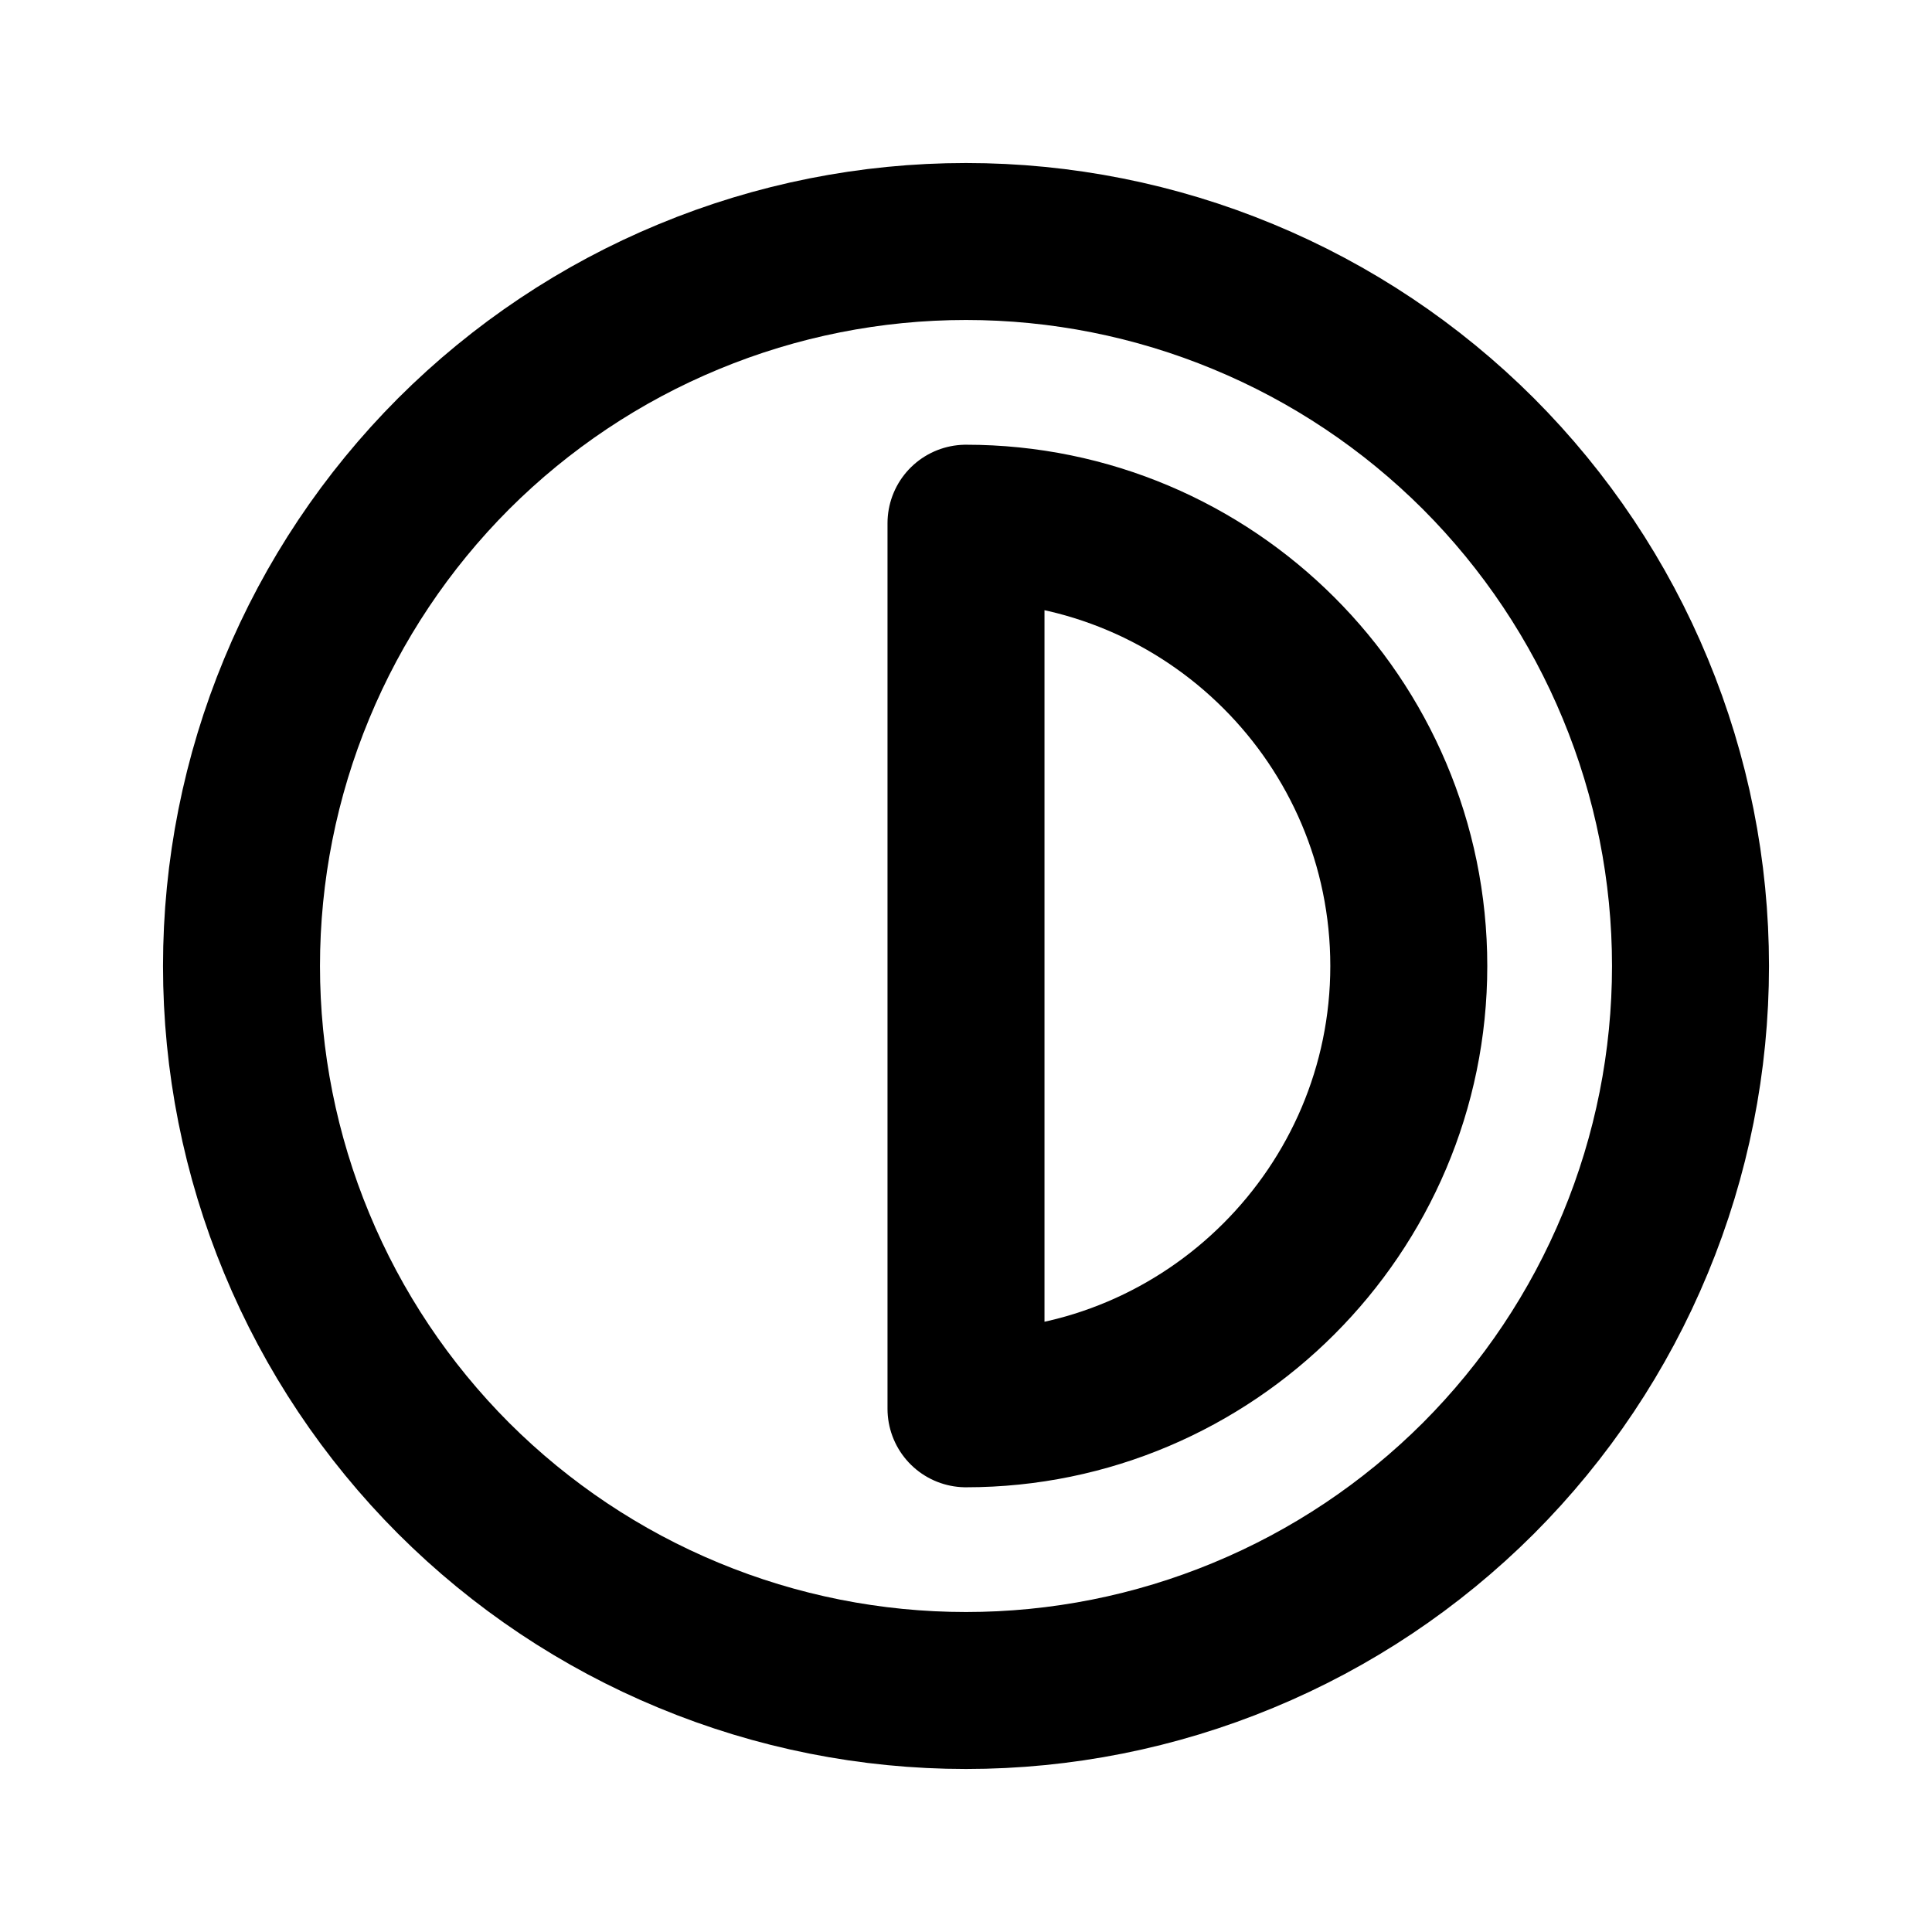
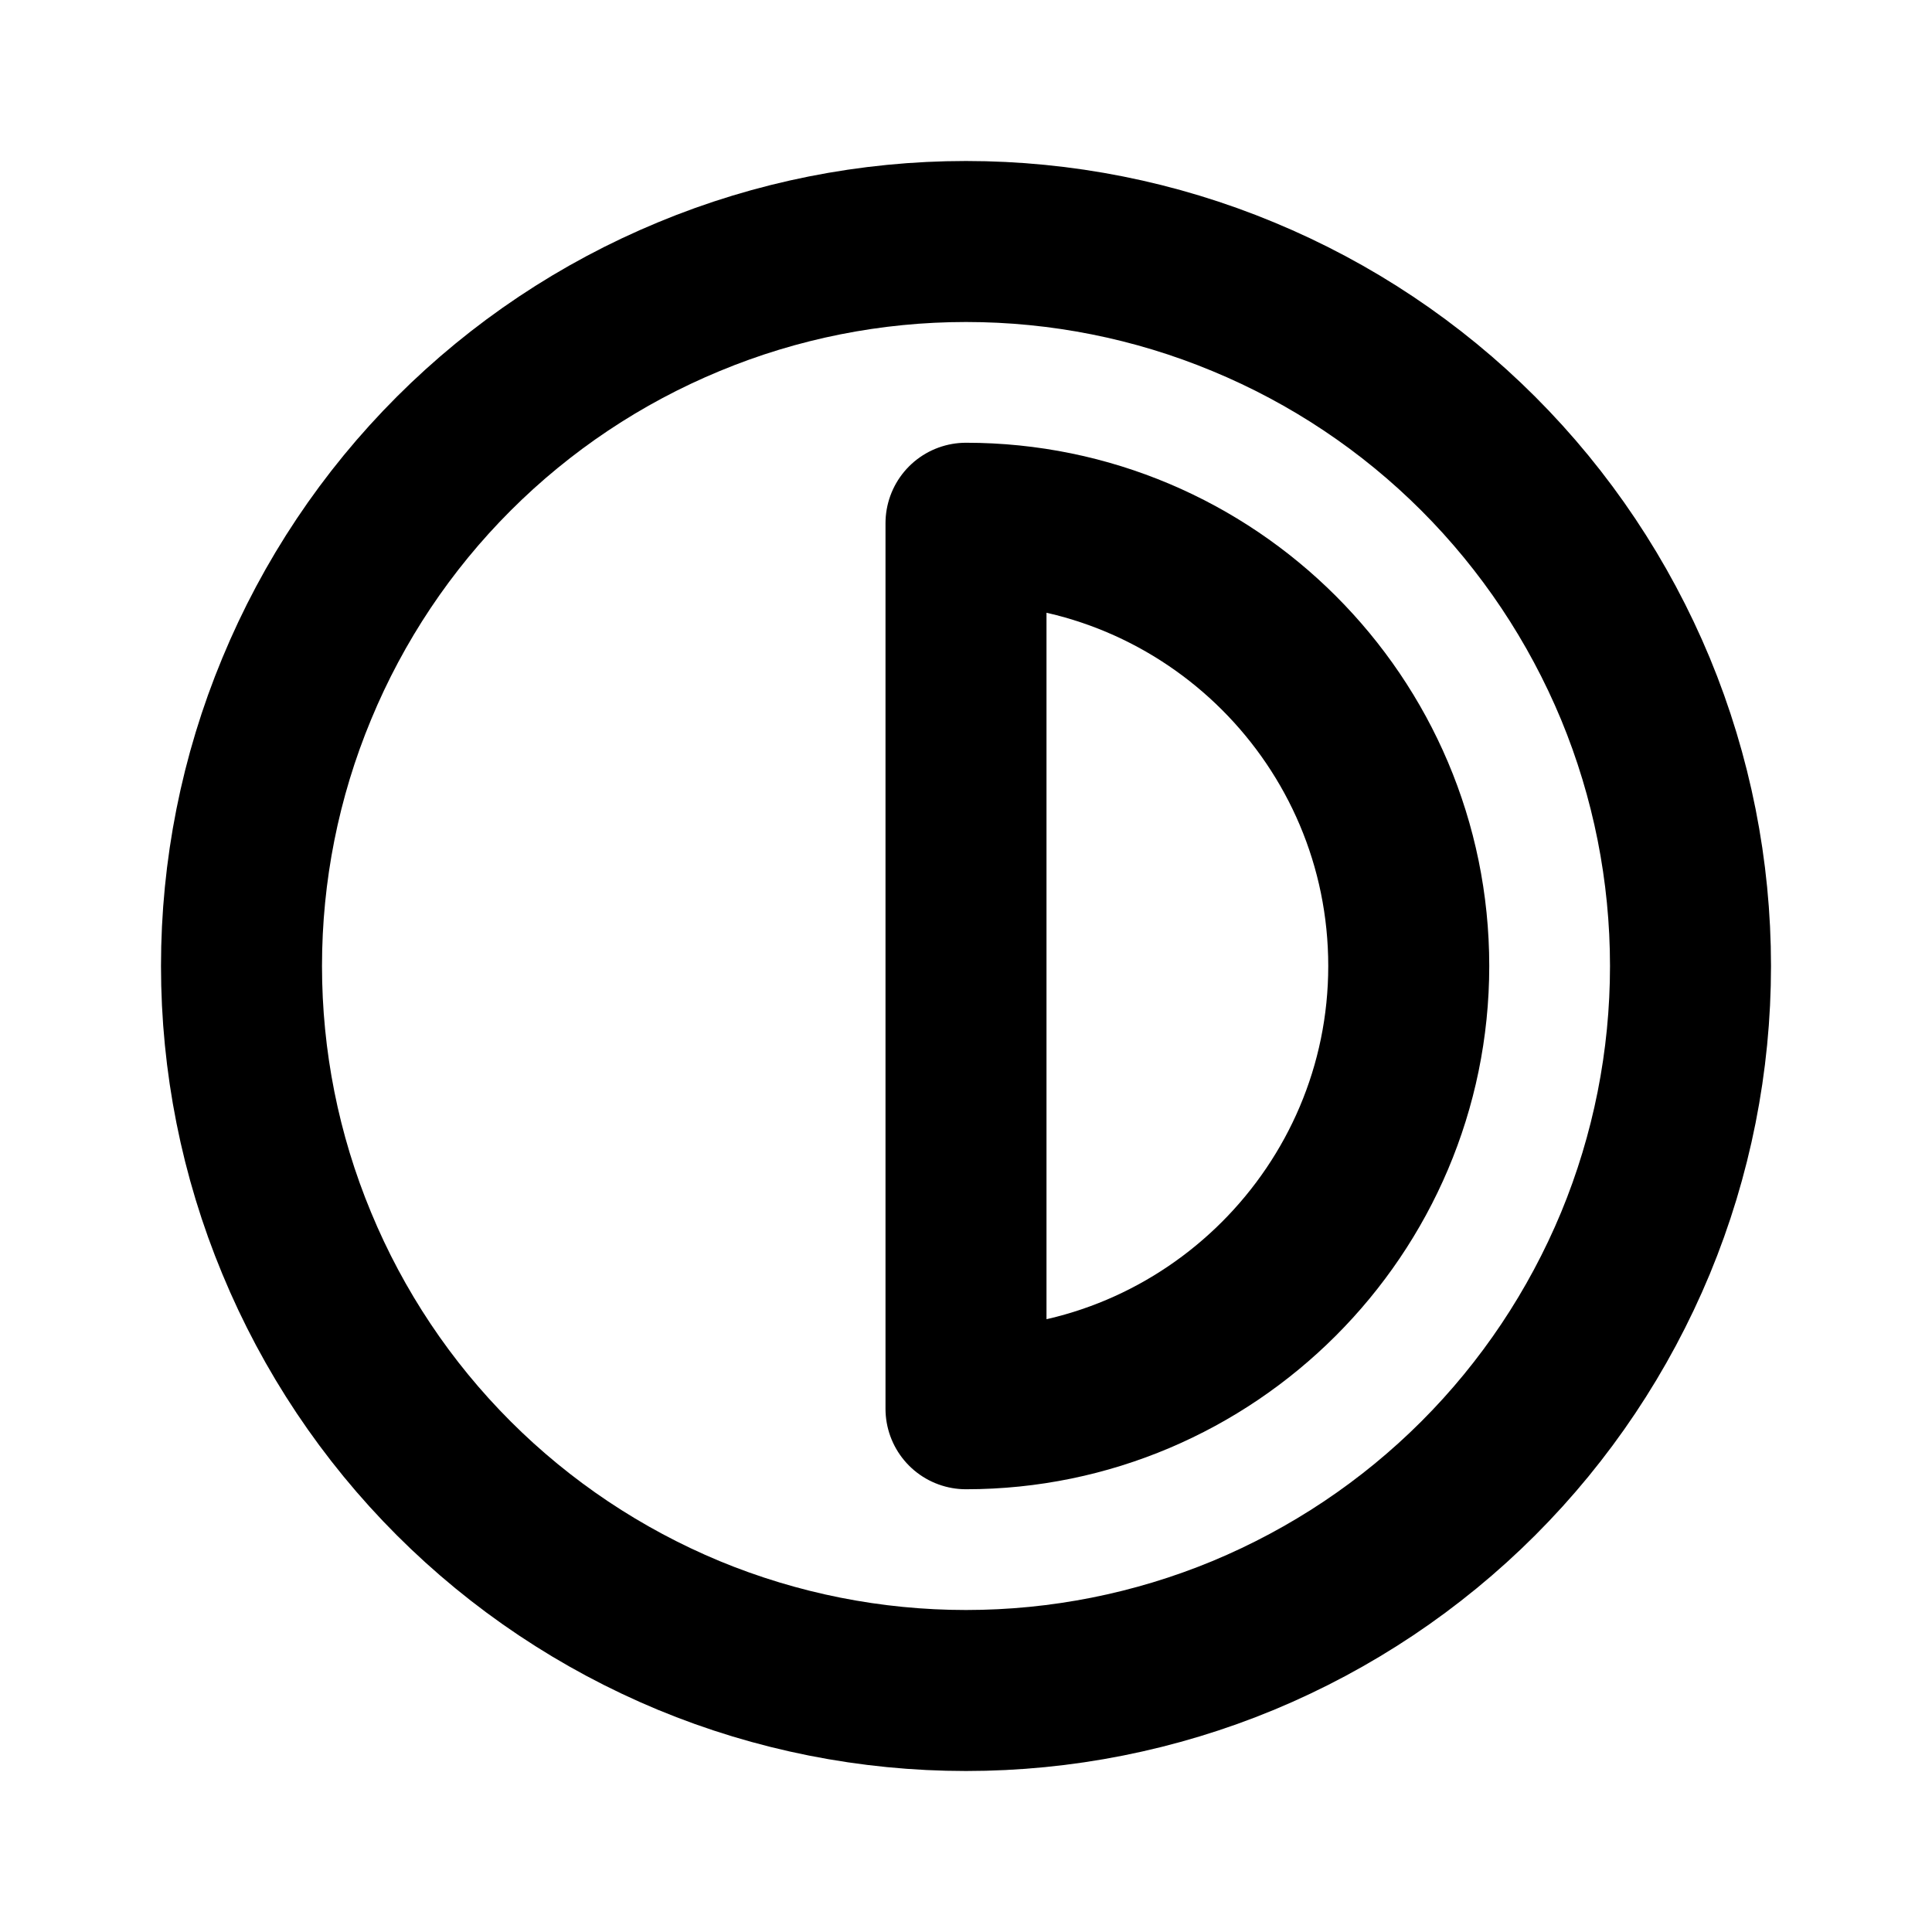
- <svg xmlns="http://www.w3.org/2000/svg" width="16" height="16" viewBox="0 0 16 16" fill="none">
-   <path d="M8 2C7.212 2 6.432 2.155 5.704 2.457C4.976 2.758 4.315 3.2 3.757 3.757C3.2 4.315 2.758 4.976 2.457 5.704C2.155 6.432 2 7.212 2 8C2 8.788 2.155 9.568 2.457 10.296C2.758 11.024 3.2 11.685 3.757 12.243C4.315 12.8 4.976 13.242 5.704 13.543C6.432 13.845 7.212 14 8 14C8.788 14 9.568 13.845 10.296 13.543C11.024 13.242 11.685 12.8 12.243 12.243C12.8 11.685 13.242 11.024 13.543 10.296C13.845 9.568 14 8.788 14 8C14 7.212 13.845 6.432 13.543 5.704C13.242 4.976 12.8 4.315 12.243 3.757C11.685 3.2 11.024 2.758 10.296 2.457C9.568 2.155 8.788 2 8 2Z" stroke="black" stroke-width="1.3" stroke-linecap="round" stroke-linejoin="round" />
-   <path d="M8 11.667V4.333C10.02 4.333 11.667 5.973 11.667 8C11.667 10.02 10.02 11.667 8 11.667Z" stroke="black" stroke-width="1.3" stroke-linecap="round" stroke-linejoin="round" />
+ <svg xmlns="http://www.w3.org/2000/svg" width="12" height="12" viewBox="0 0 12 12" fill="none">
+   <path d="M6 1.5C5.409 1.5 4.824 1.616 4.278 1.843C3.732 2.069 3.236 2.4 2.818 2.818C2.4 3.236 2.069 3.732 1.843 4.278C1.616 4.824 1.5 5.409 1.5 6C1.5 6.591 1.616 7.176 1.843 7.722C2.069 8.268 2.4 8.764 2.818 9.182C3.236 9.6 3.732 9.931 4.278 10.158C4.824 10.384 5.409 10.5 6 10.5C6.591 10.5 7.176 10.384 7.722 10.158C8.268 9.931 8.764 9.6 9.182 9.182C9.6 8.764 9.931 8.268 10.158 7.722C10.384 7.176 10.5 6.591 10.5 6C10.5 5.409 10.384 4.824 10.158 4.278C9.931 3.732 9.6 3.236 9.182 2.818C8.764 2.4 8.268 2.069 7.722 1.843C7.176 1.616 6.591 1.5 6 1.5Z" stroke="black" stroke-linecap="round" stroke-linejoin="round" />
+   <path d="M6 8.75V3.25C7.515 3.25 8.75 4.48 8.75 6C8.75 7.515 7.515 8.75 6 8.75Z" stroke="black" stroke-linecap="round" stroke-linejoin="round" />
</svg>
